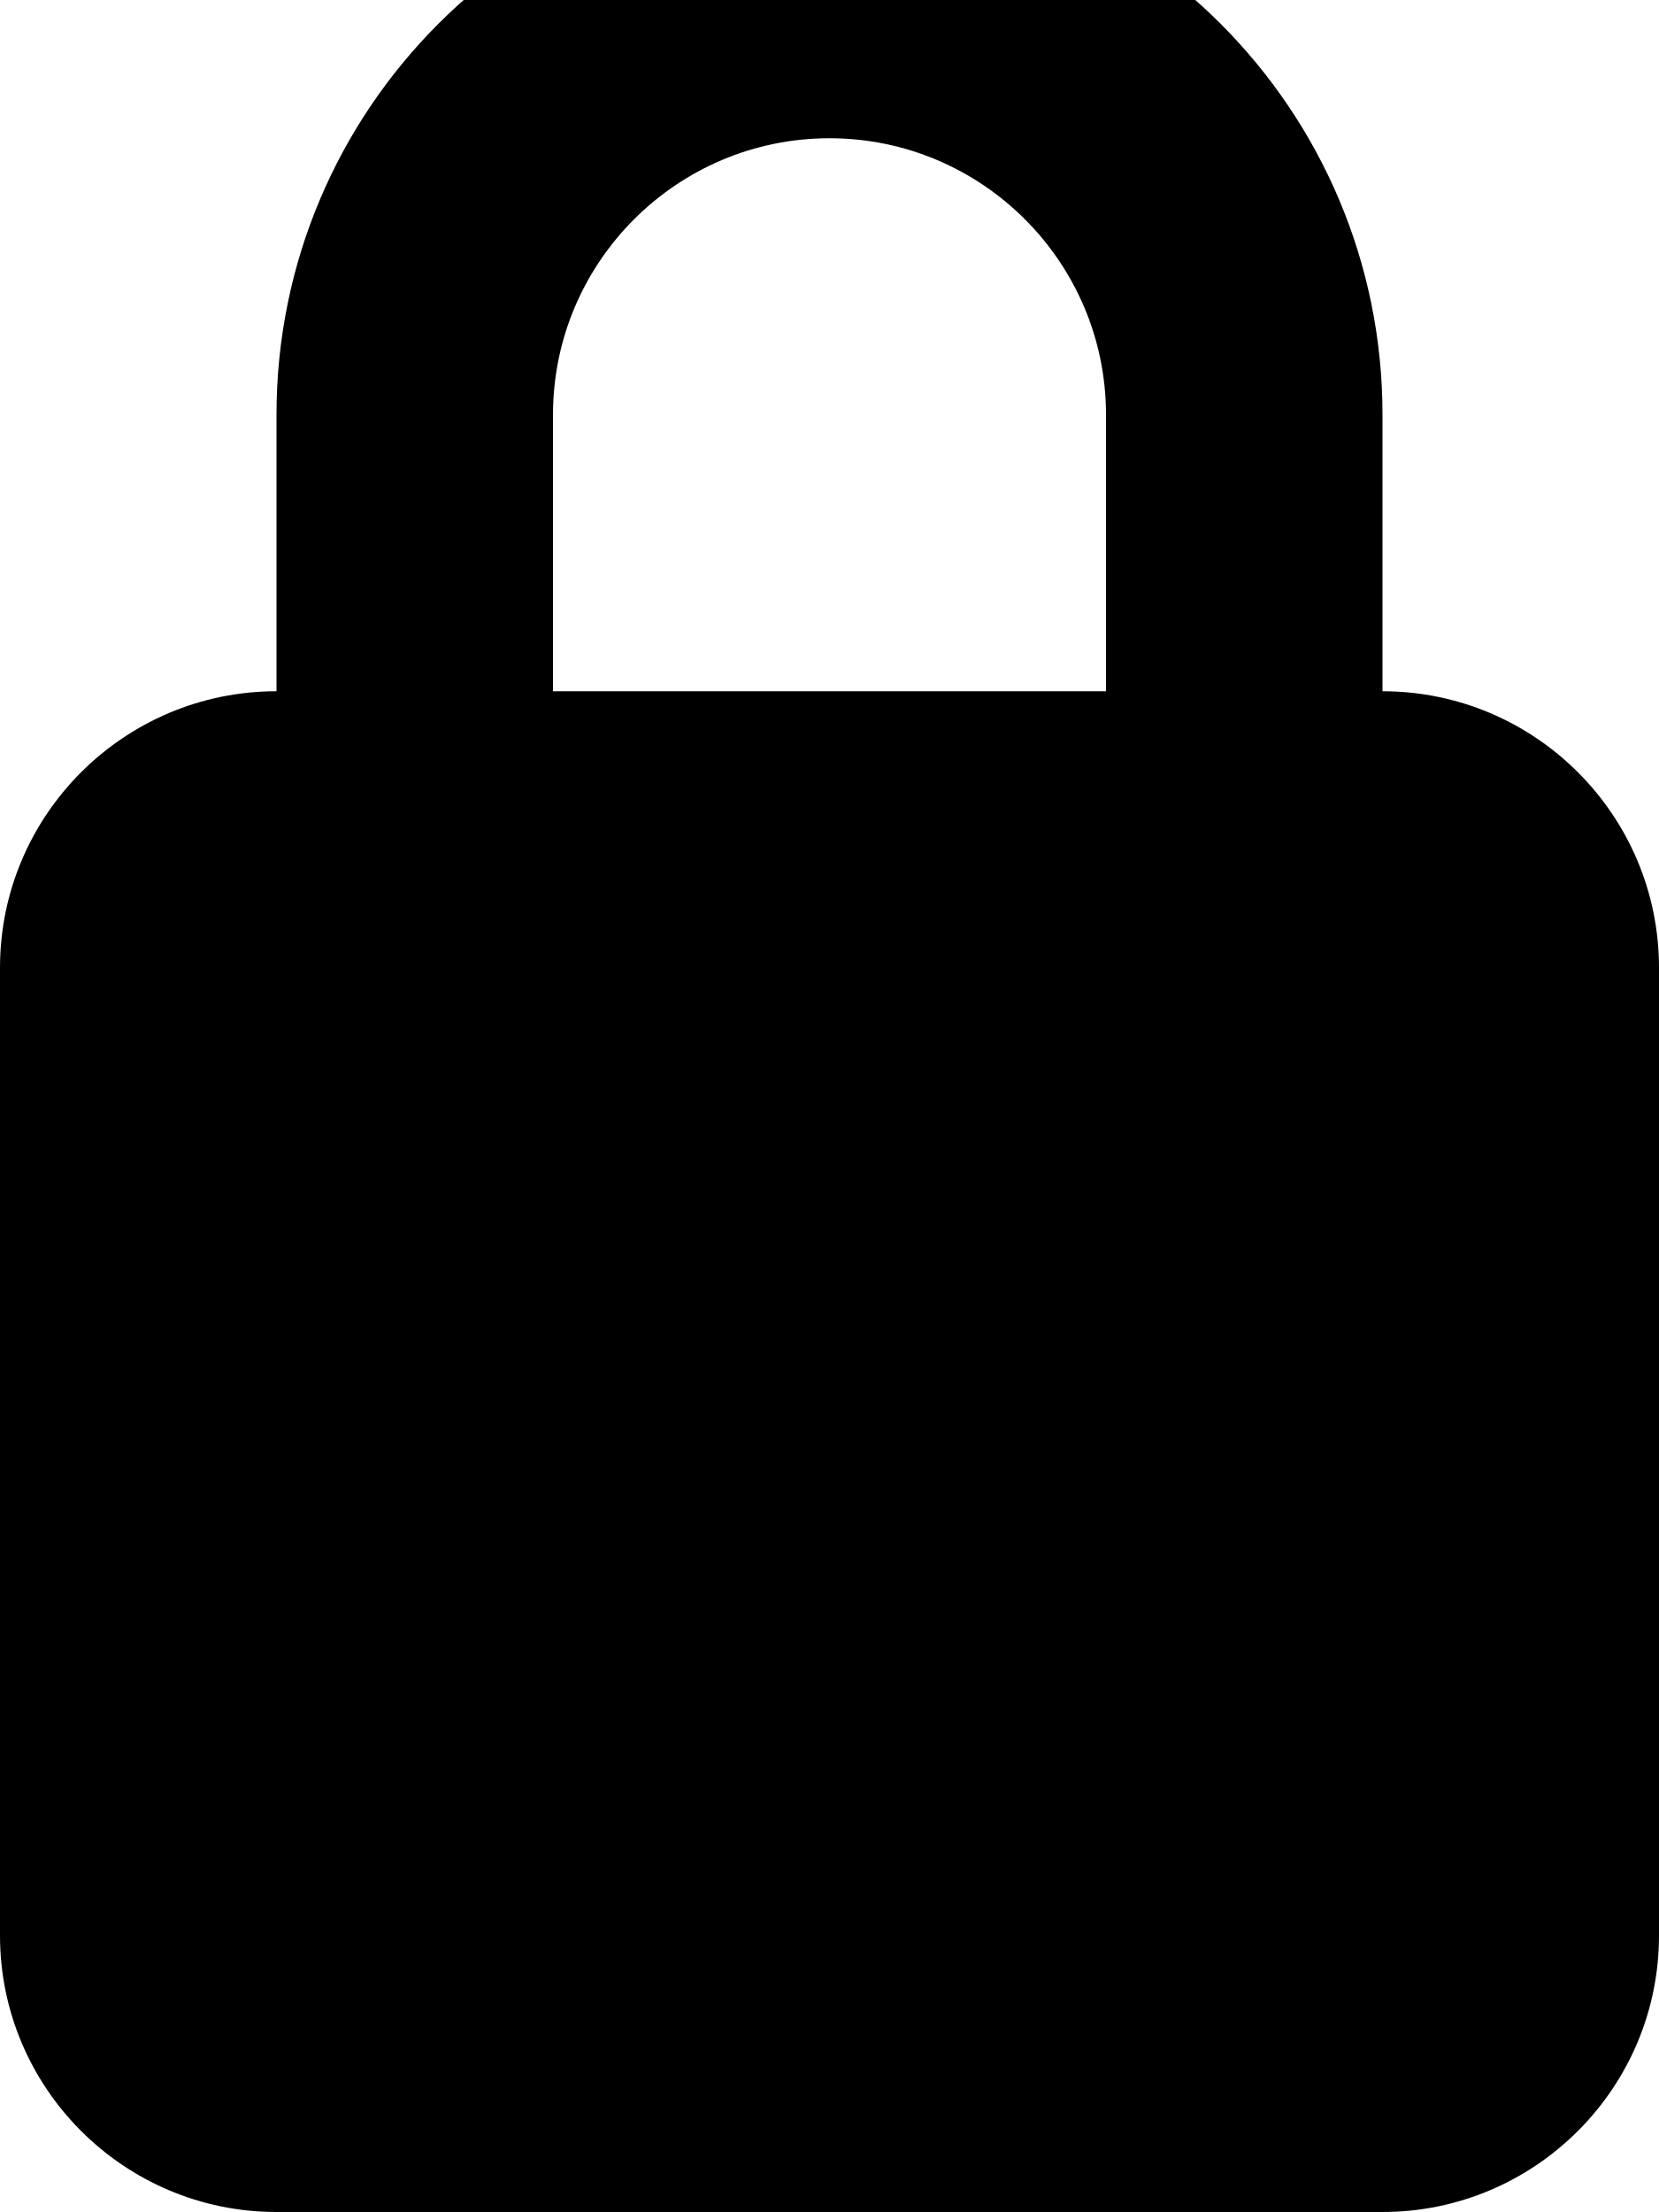
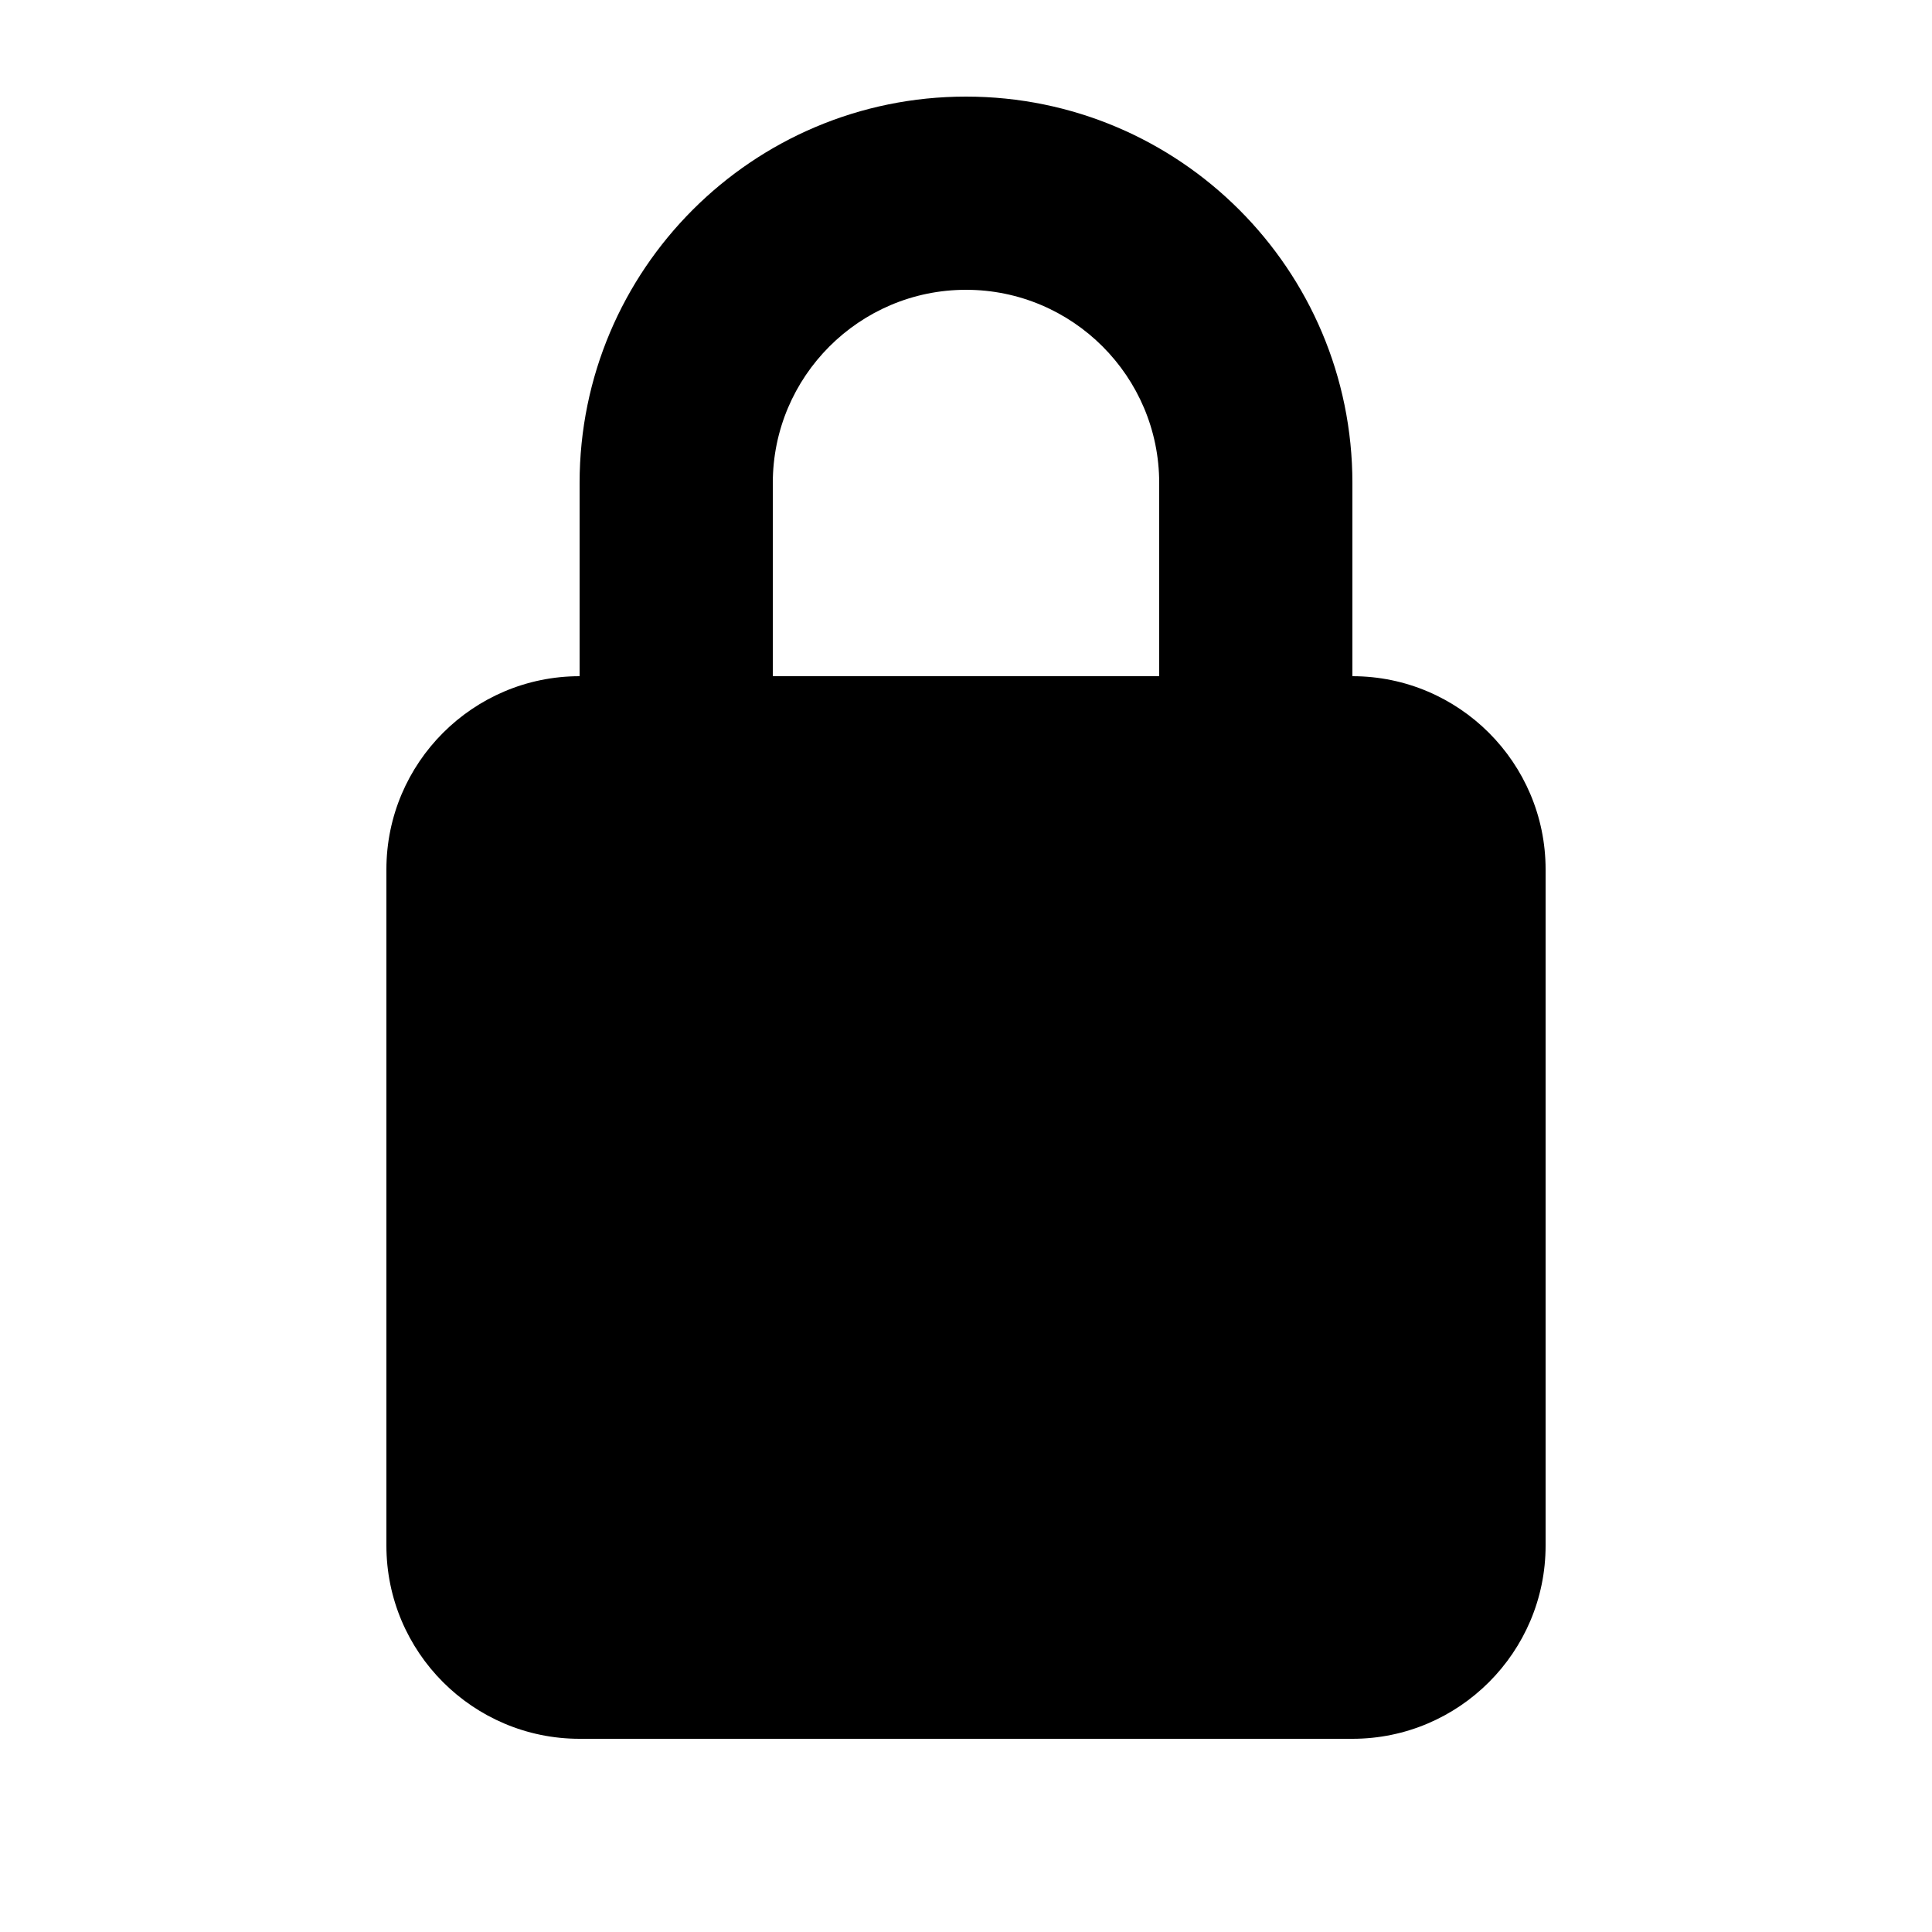
- <svg xmlns="http://www.w3.org/2000/svg" viewBox="0 0 384 512">
-   <path fill="currentColor" d="M128 96l0 64 128 0 0-64c0-35.3-28.7-64-64-64s-64 28.7-64 64zM64 160l0-64C64 25.3 121.3-32 192-32S320 25.3 320 96l0 64c35.3 0 64 28.7 64 64l0 224c0 35.3-28.7 64-64 64L64 512c-35.3 0-64-28.7-64-64L0 224c0-35.3 28.7-64 64-64z" />
+ <svg xmlns="http://www.w3.org/2000/svg" viewBox="0 0 640 640">
+   <path fill="currentColor" d="M256 160L256 224L384 224L384 160C384 124.7 355.3 96 320 96C284.7 96 256 124.7 256 160zM192 224L192 160C192 89.3 249.3 32 320 32C390.7 32 448 89.3 448 160L448 224C483.3 224 512 252.7 512 288L512 512C512 547.3 483.3 576 448 576L192 576C156.7 576 128 547.3 128 512L128 288C128 252.7 156.7 224 192 224z" />
</svg>
